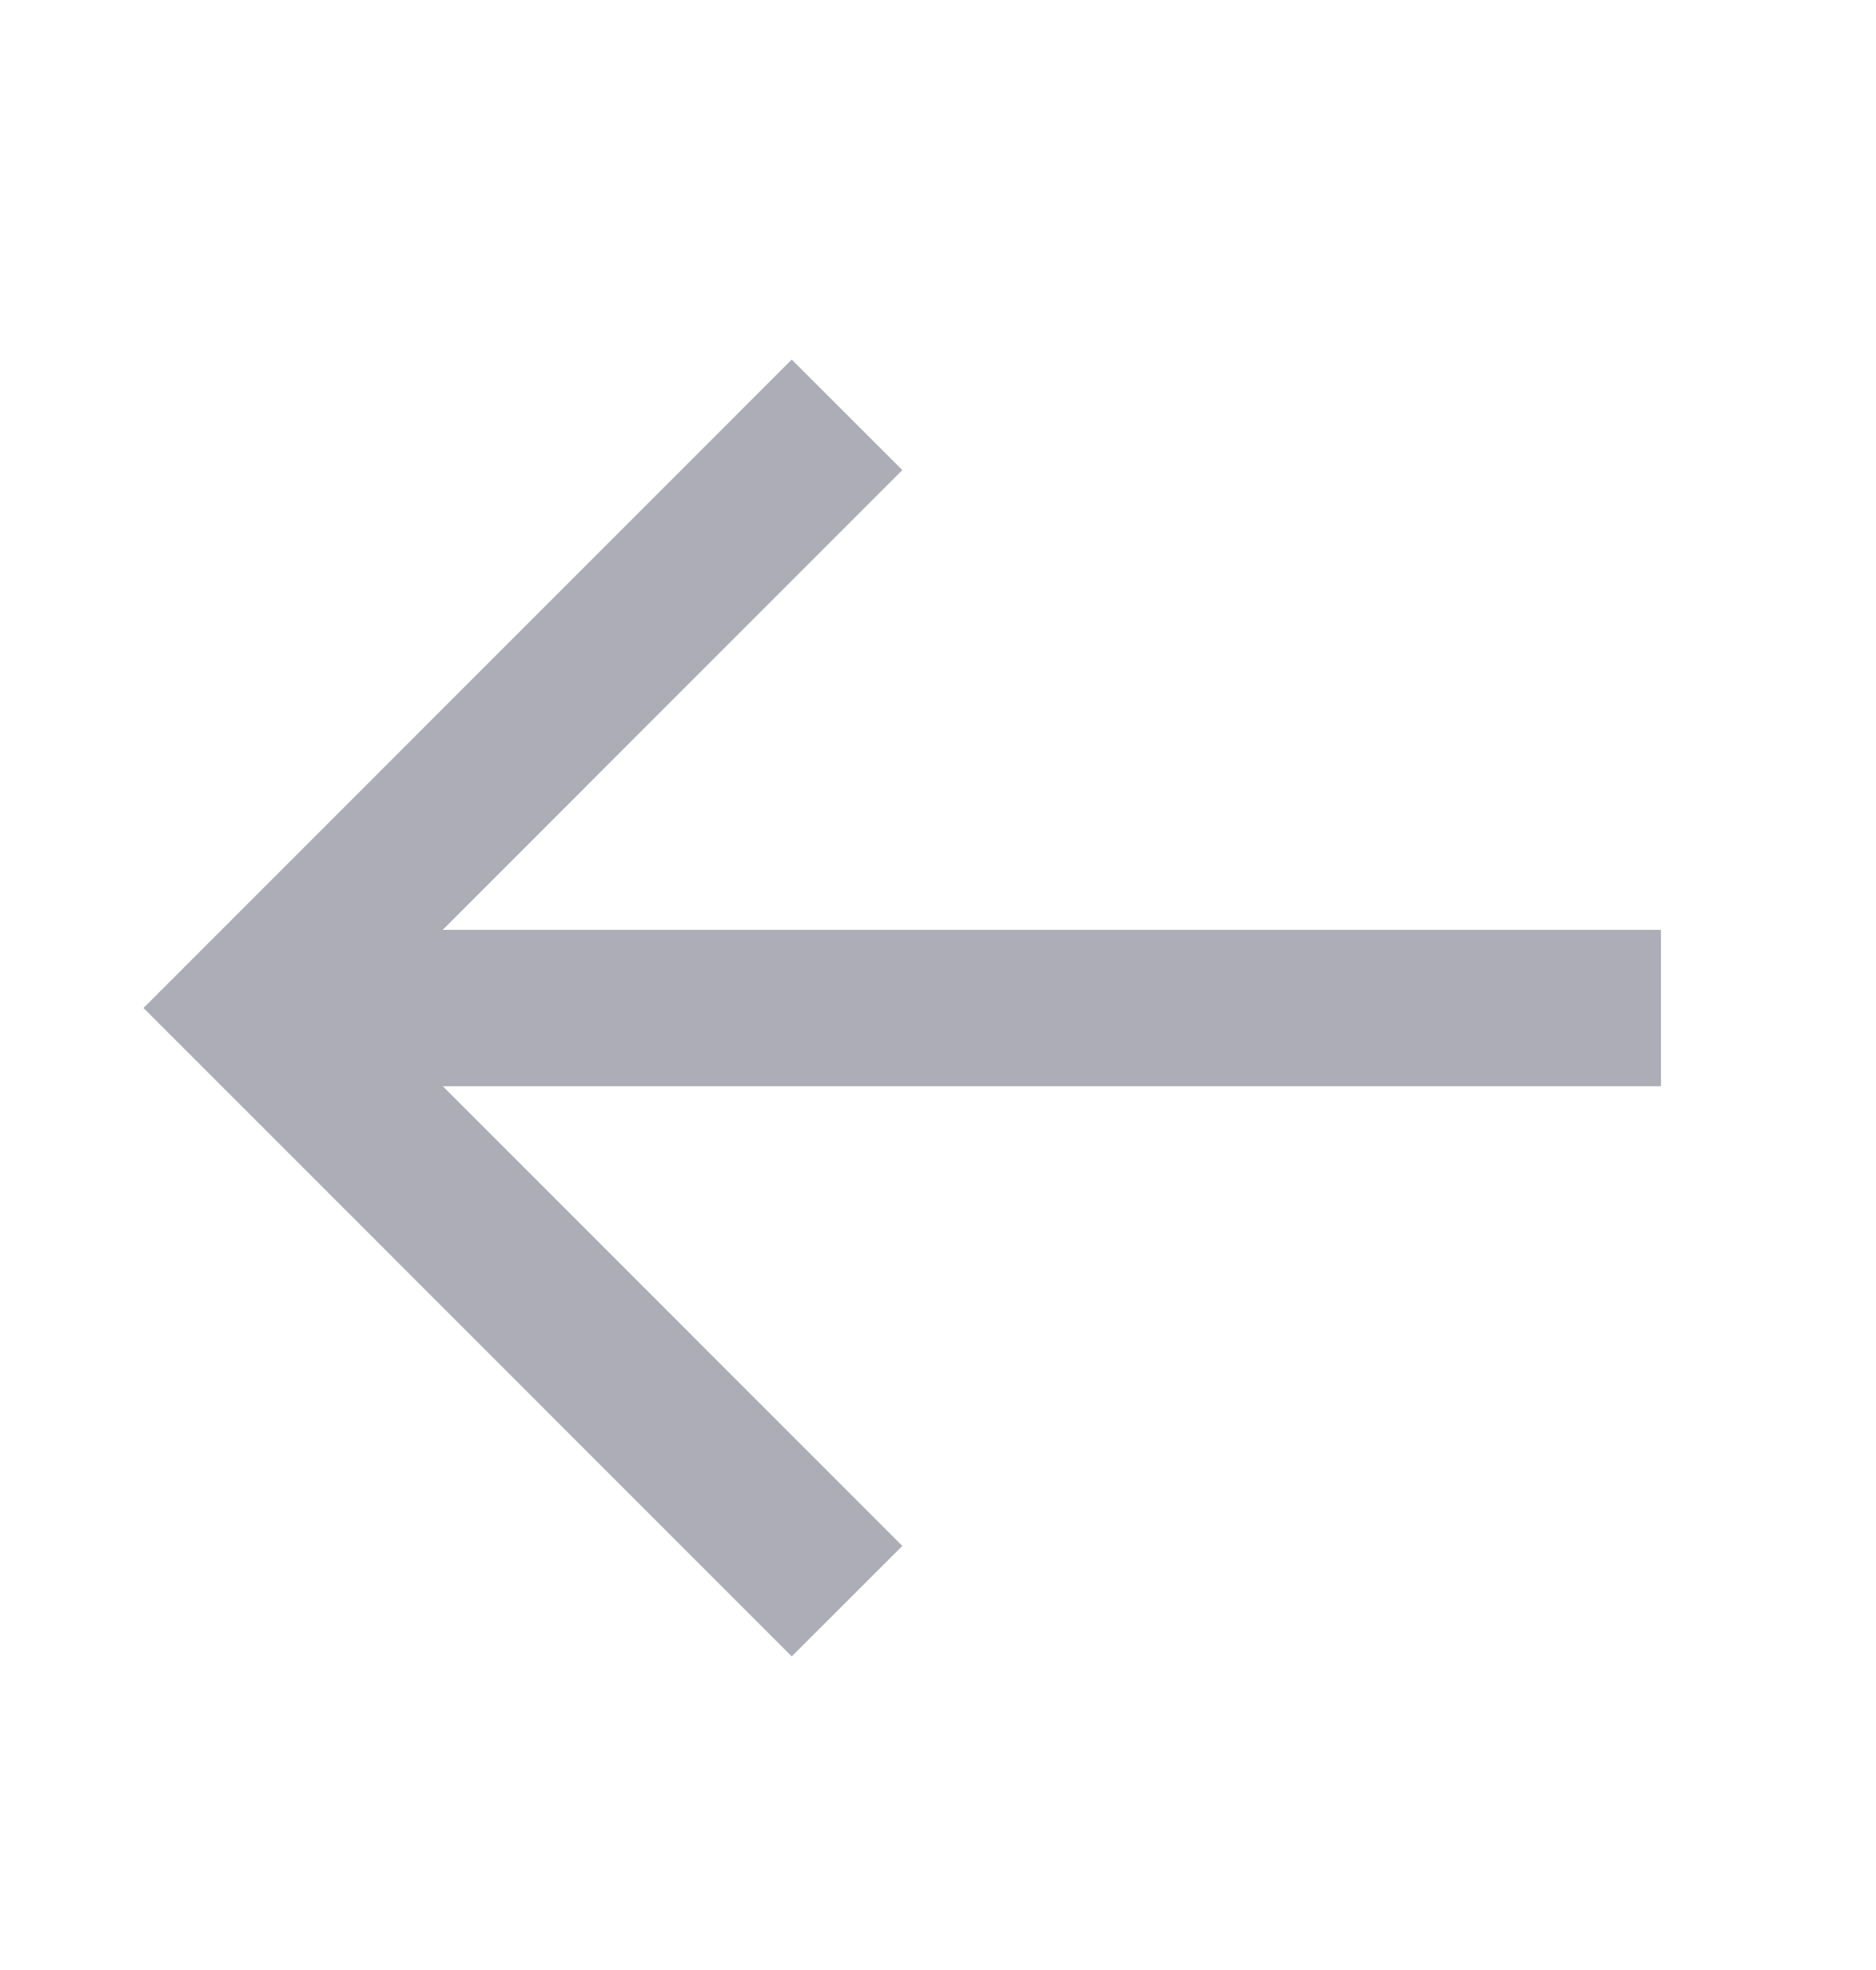
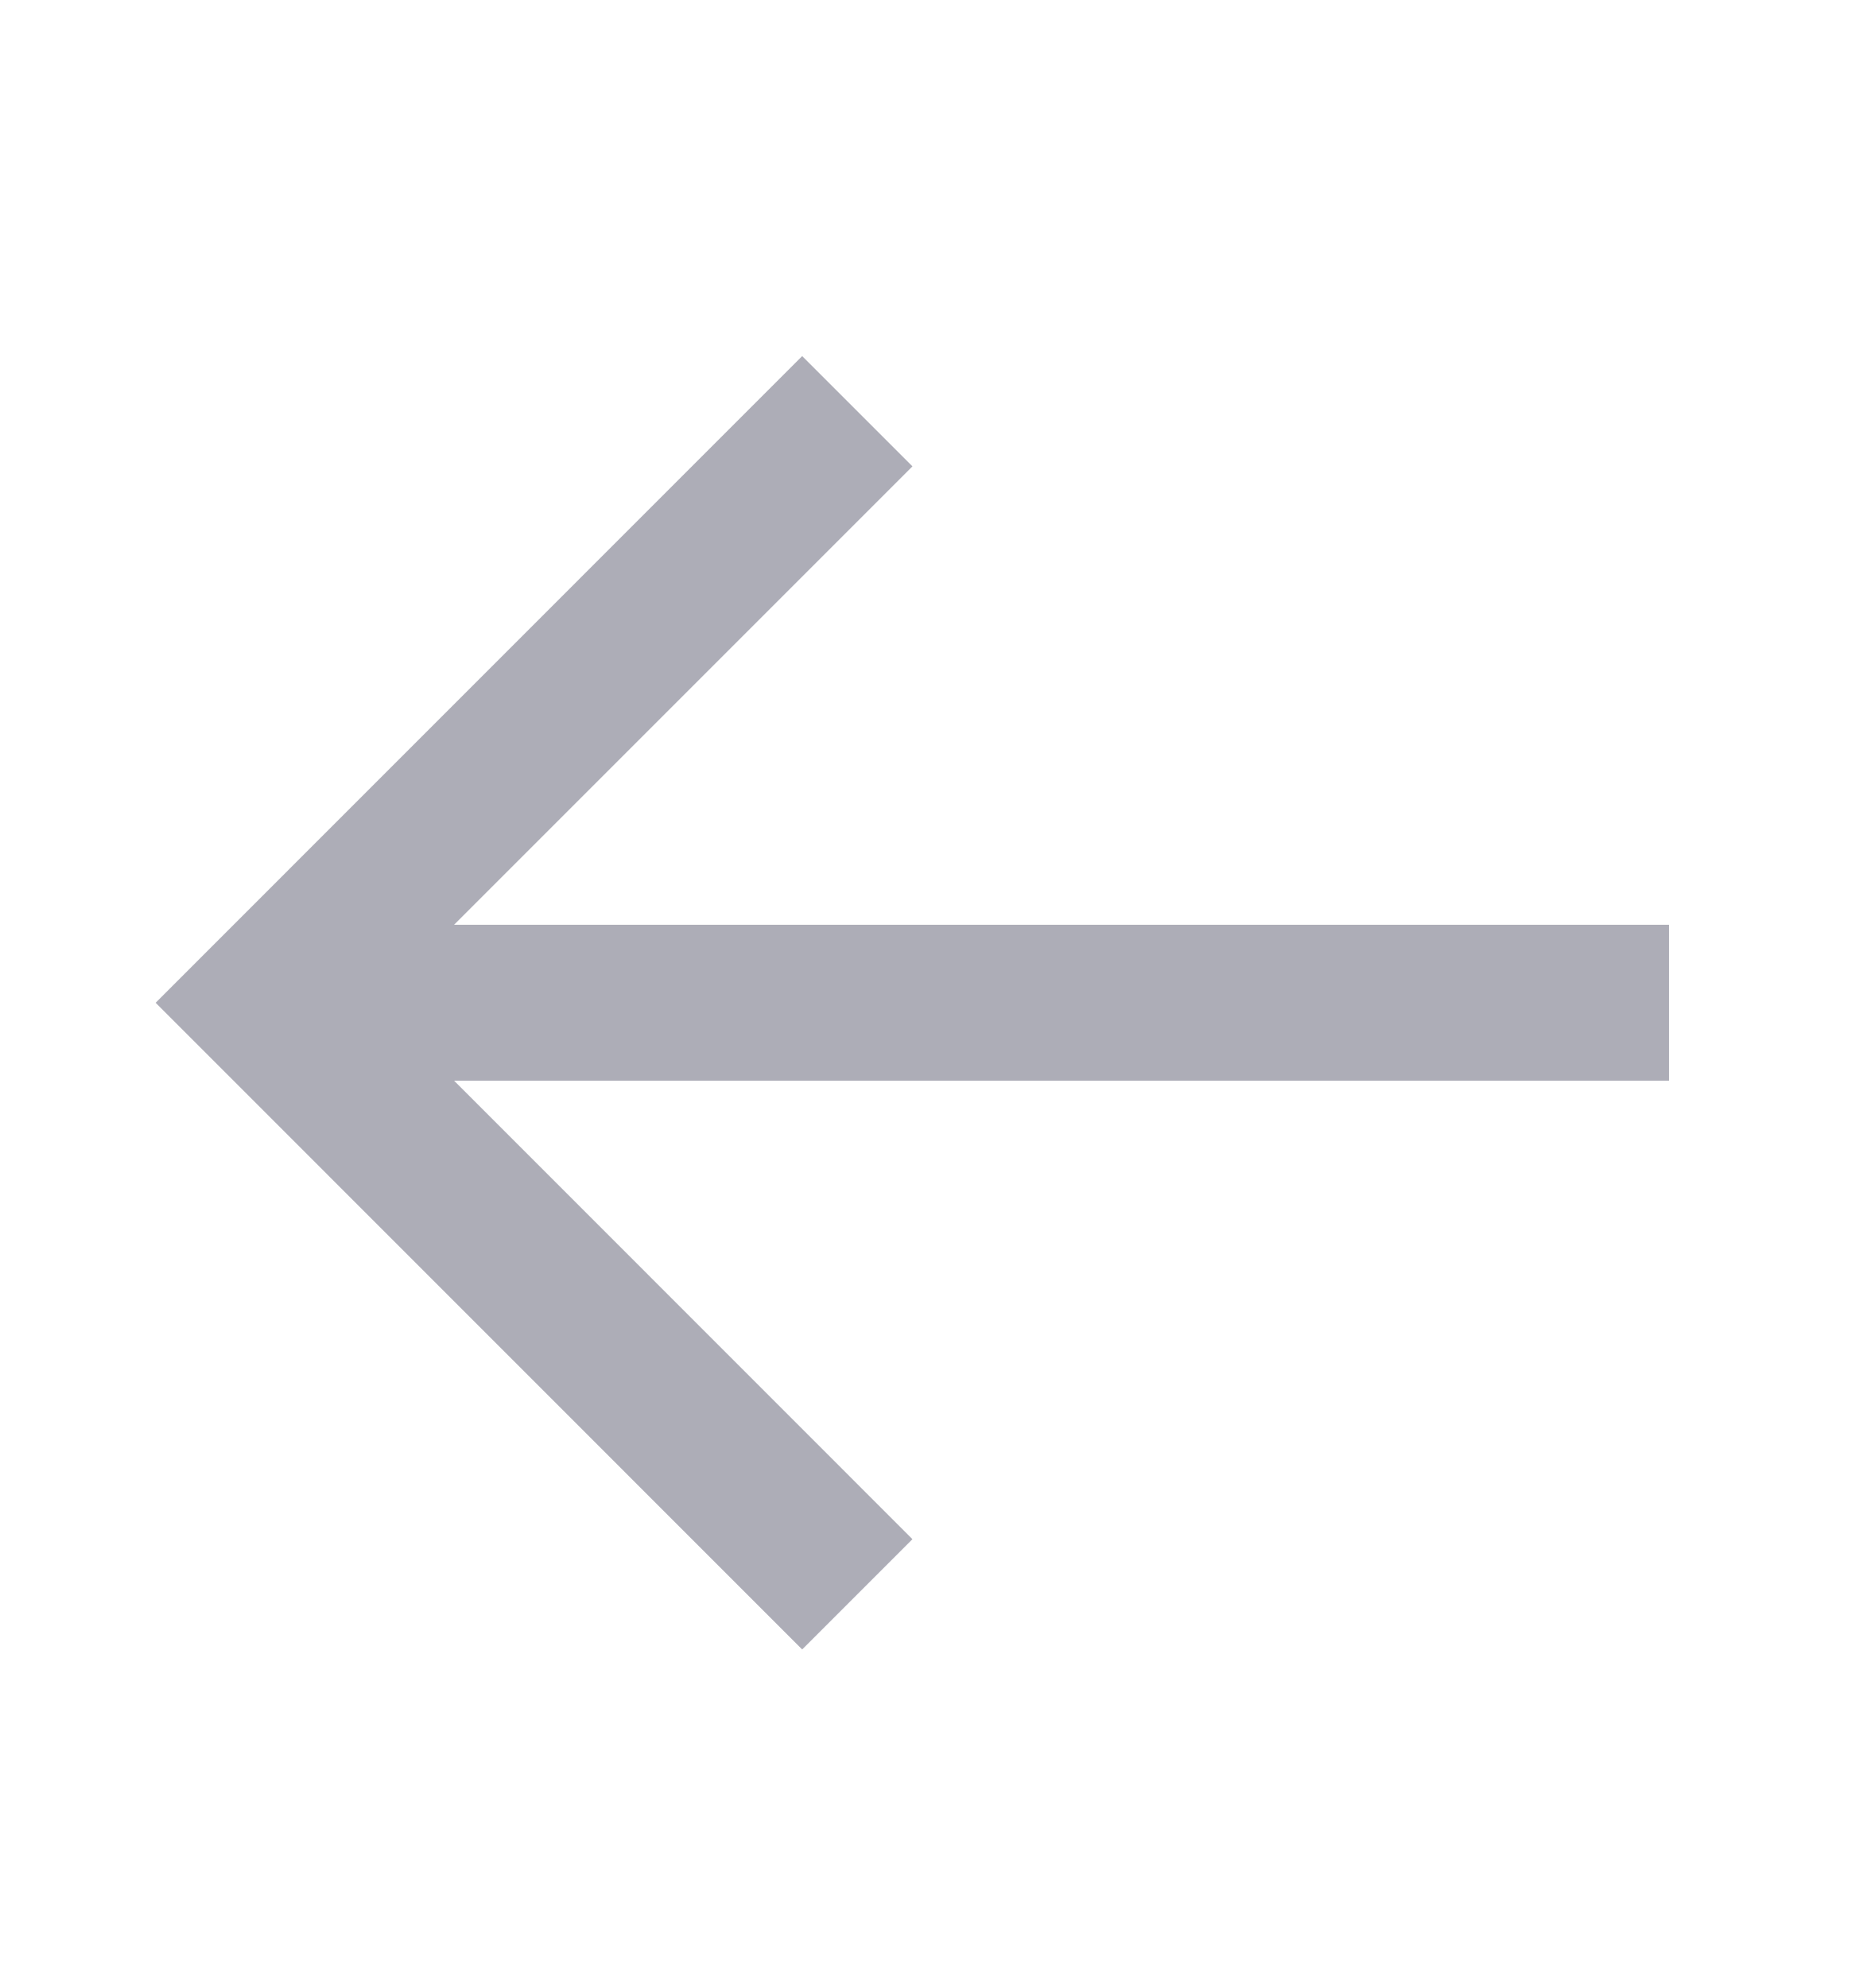
- <svg xmlns="http://www.w3.org/2000/svg" width="20" height="21" viewBox="0 0 20 21" fill="none">
-   <path d="M1.53 10.745L8.441 17.657L9.62 16.479L4.721 11.579H17.708V9.912H4.72L9.62 5.011L8.441 3.833L1.53 10.745Z" fill="#ADADB7" />
+ <svg xmlns="http://www.w3.org/2000/svg" width="16" height="17" viewBox="0 0 16 17" fill="none">
+   <path d="M1.331 8.575L6.86 3.045L7.803 3.988L3.883 7.908L14.273 7.908V9.241L3.883 9.241L7.803 13.162L6.86 14.105L1.331 8.575Z" fill="#ADADB7" />
</svg>
